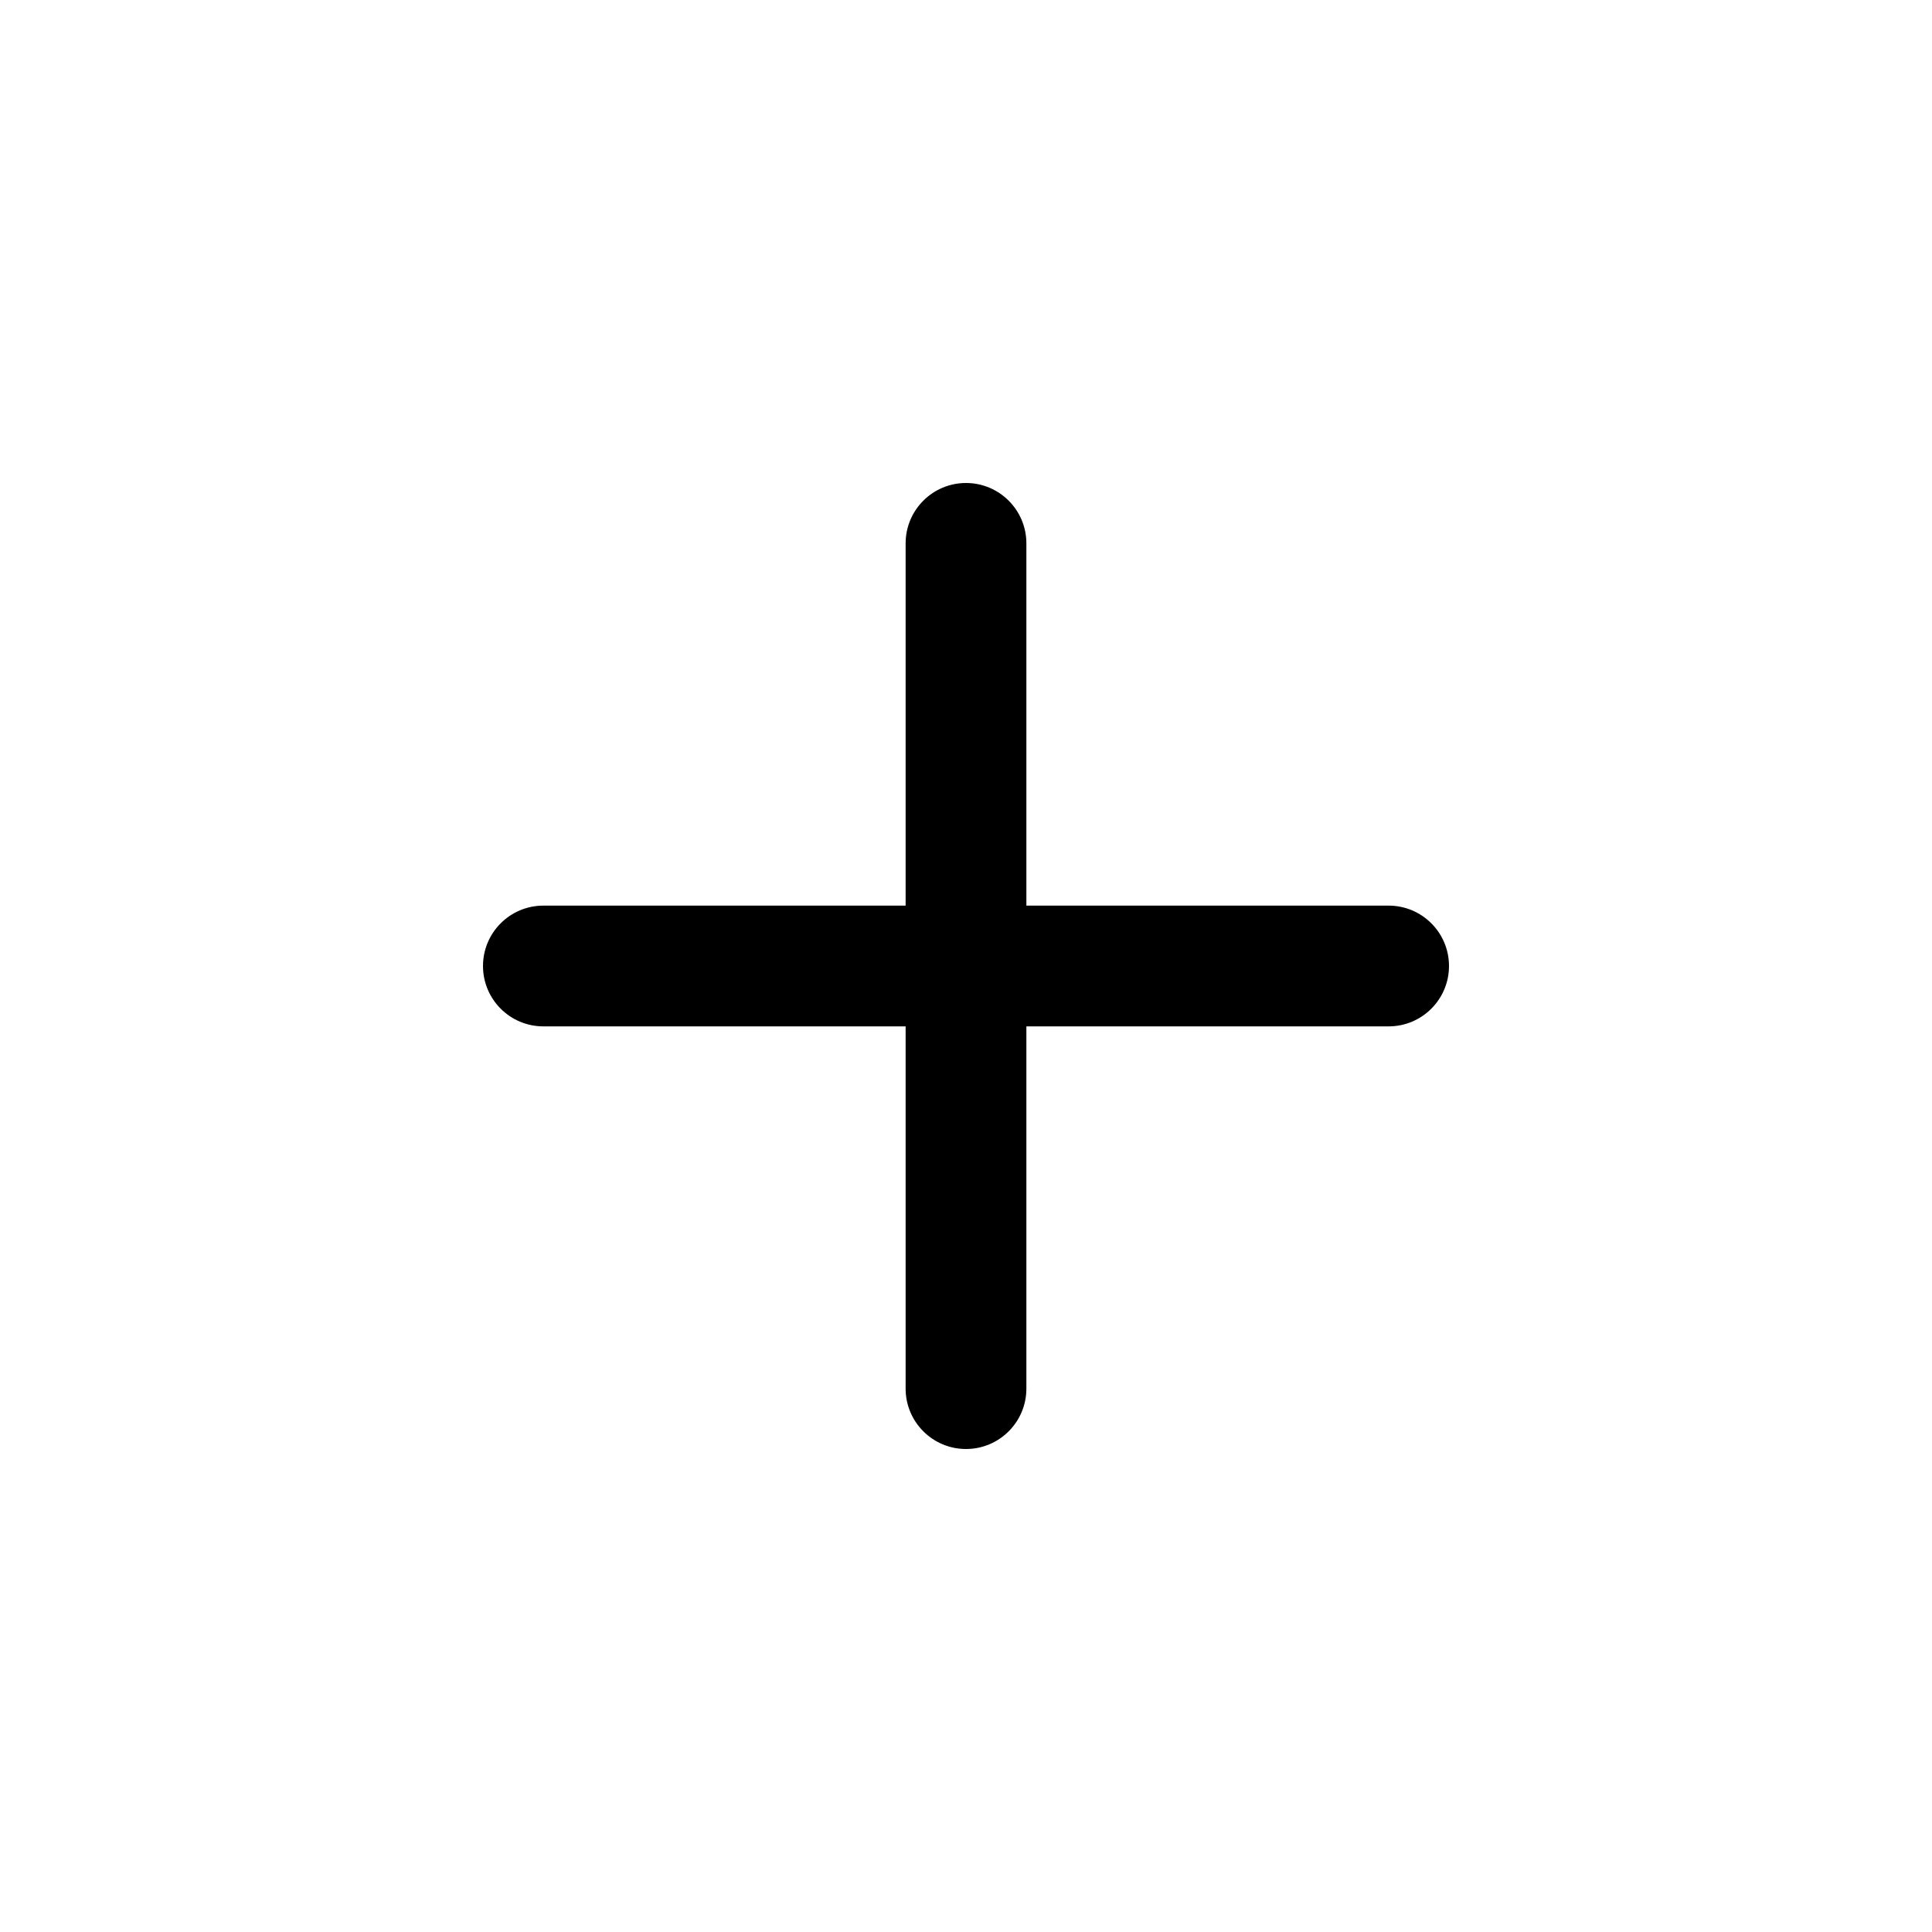
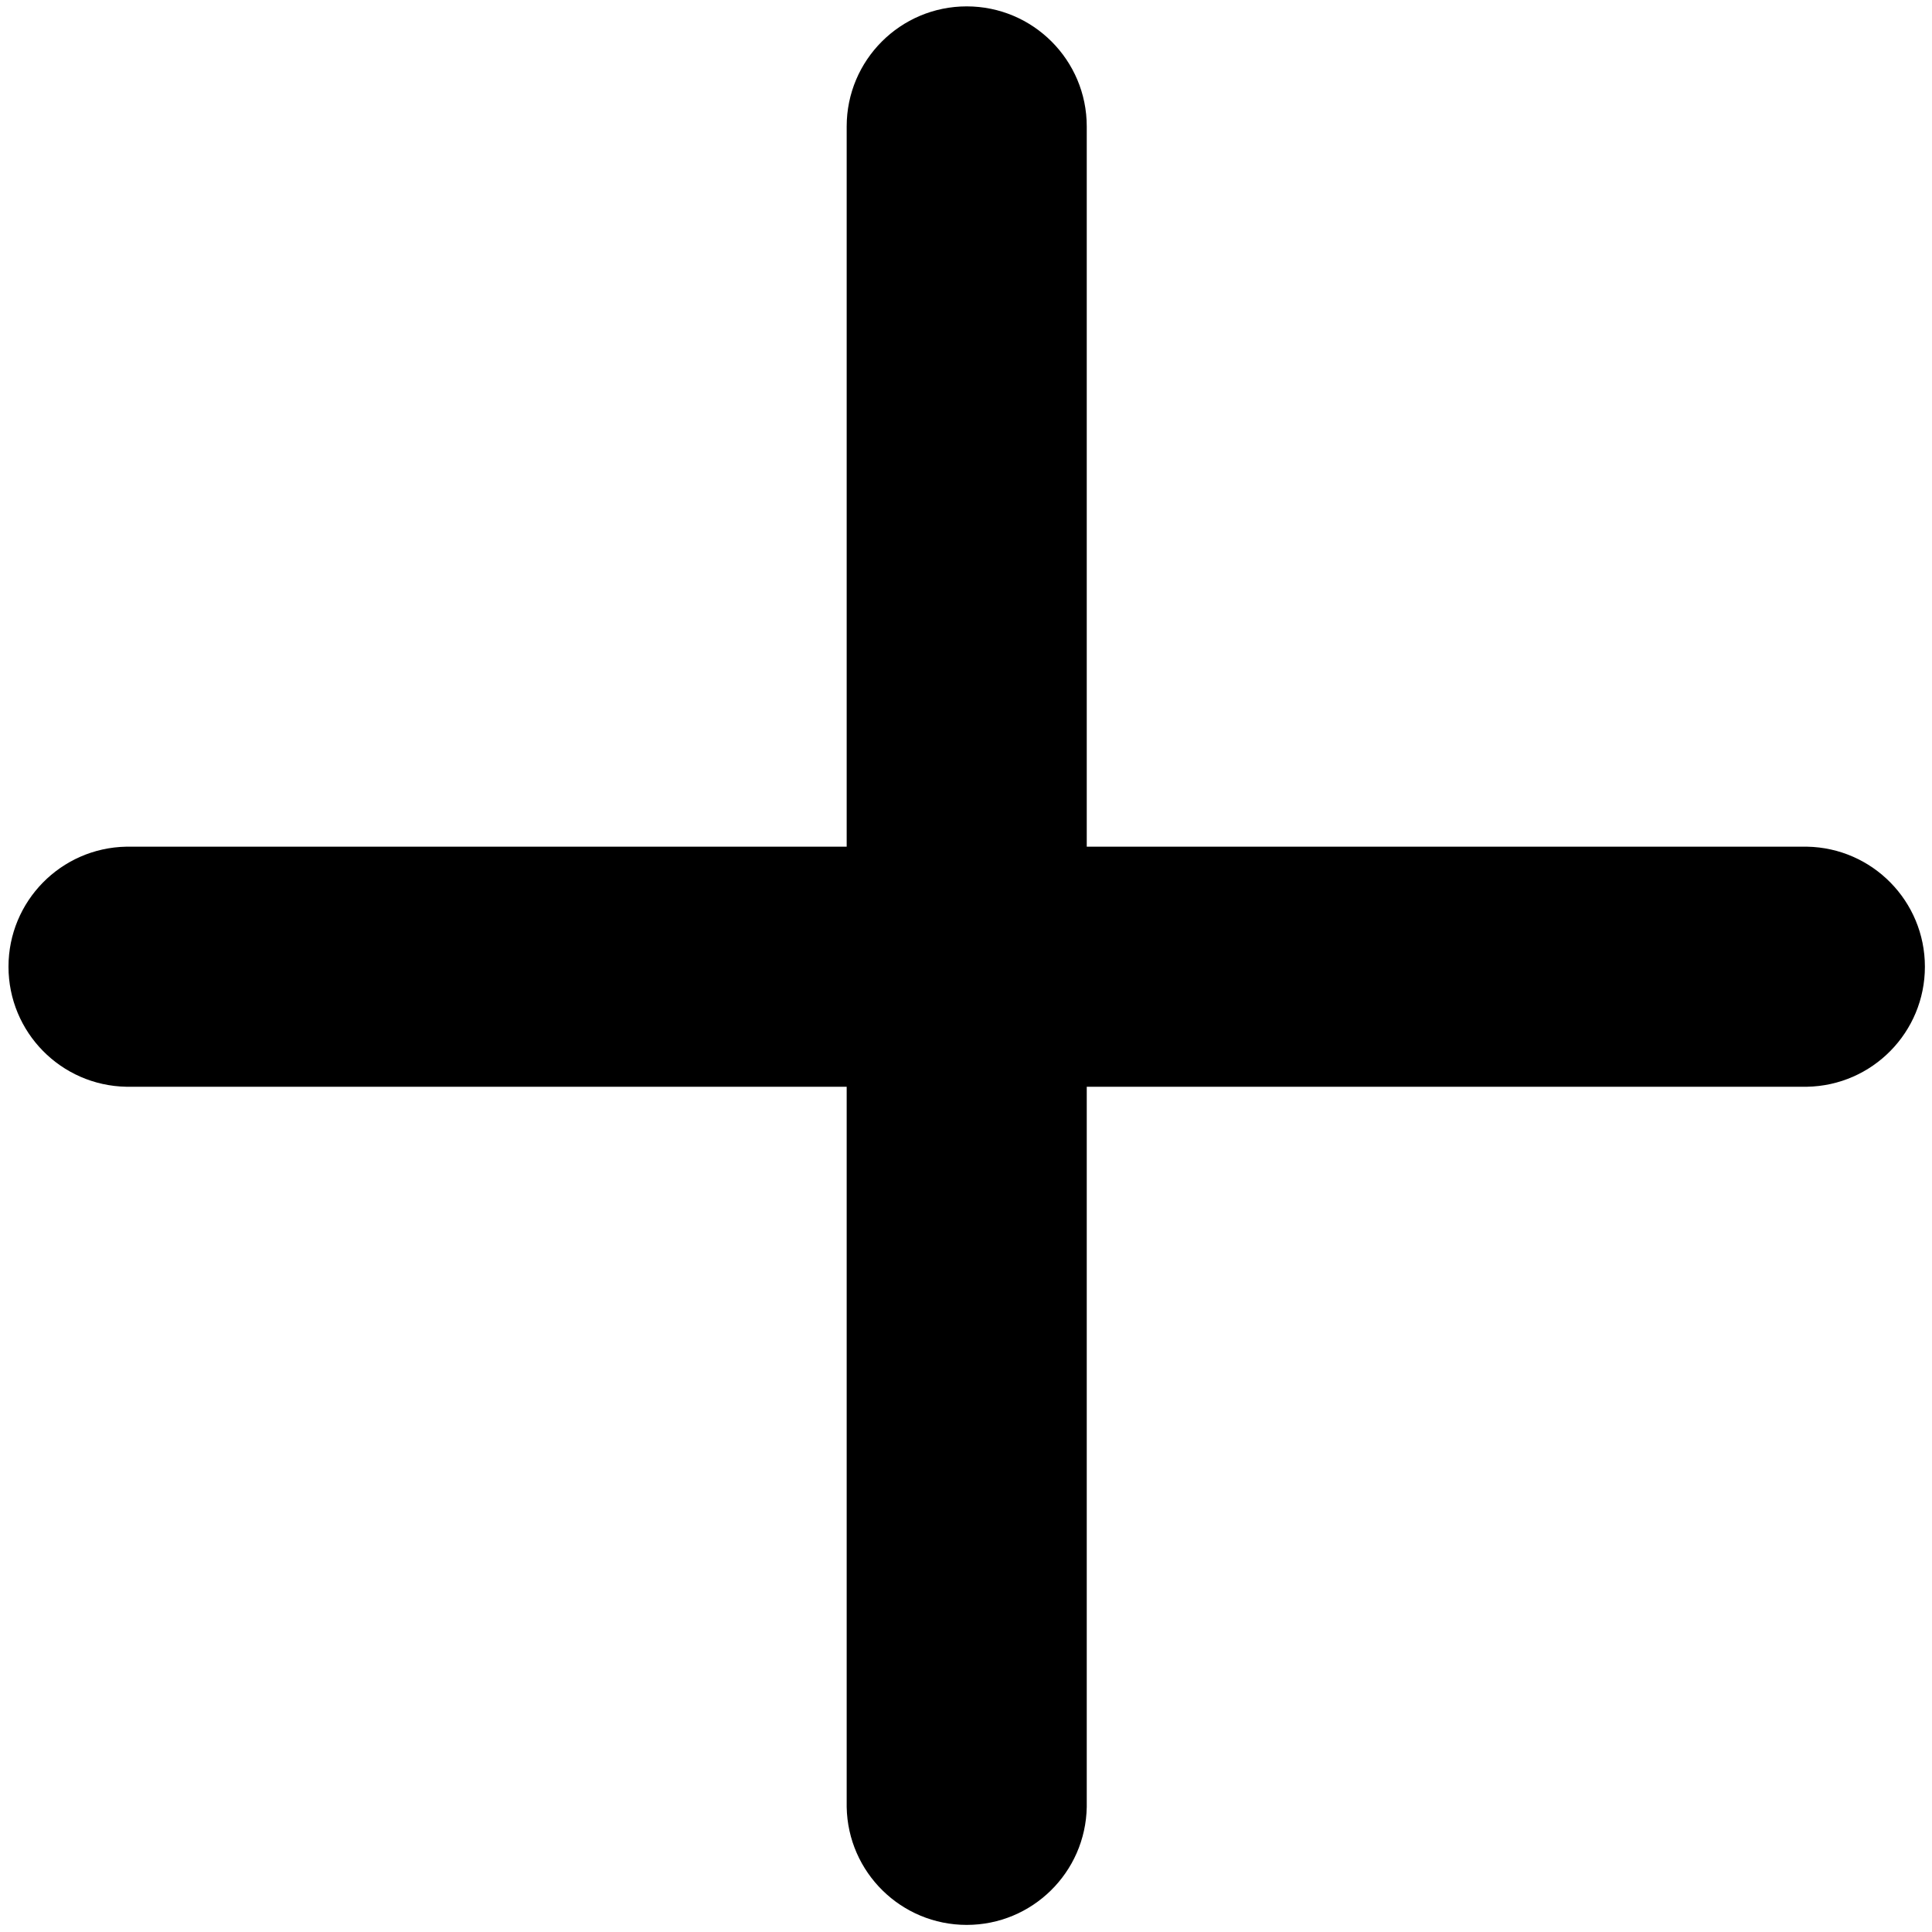
- <svg xmlns="http://www.w3.org/2000/svg" width="512" height="512" class="bi bi-plus" viewBox="0 0 16 16" version="1.1" id="svg4">
+ <svg xmlns="http://www.w3.org/2000/svg" width="50" height="50" class="bi bi-plus" viewBox="0 0 50 50" version="1.1" id="svg4">
  <defs id="defs8" />
-   <path d="m 8,4 a 0.5,0.5 0 0 1 0.5,0.5 v 3 h 3 a 0.5,0.5 0 0 1 0,1 h -3 v 3 a 0.5,0.5 0 0 1 -1,0 v -3 h -3 a 0.5,0.5 0 0 1 0,-1 h 3 v -3 A 0.5,0.5 0 0 1 8,4 Z" id="path2" />
+   <path d="M 25.018,0.165 A 3.107,3.107 0 0 1 28.125,3.272 V 21.912 h 18.64 a 3.107,3.107 0 0 1 0,6.213 H 28.125 v 18.64 a 3.107,3.107 0 0 1 -6.213,0 V 28.125 H 3.271 a 3.107,3.107 0 0 1 0,-6.213 H 21.912 V 3.272 a 3.107,3.107 0 0 1 3.107,-3.107 z" id="path2" style="stroke-width:6.213" />
</svg>
